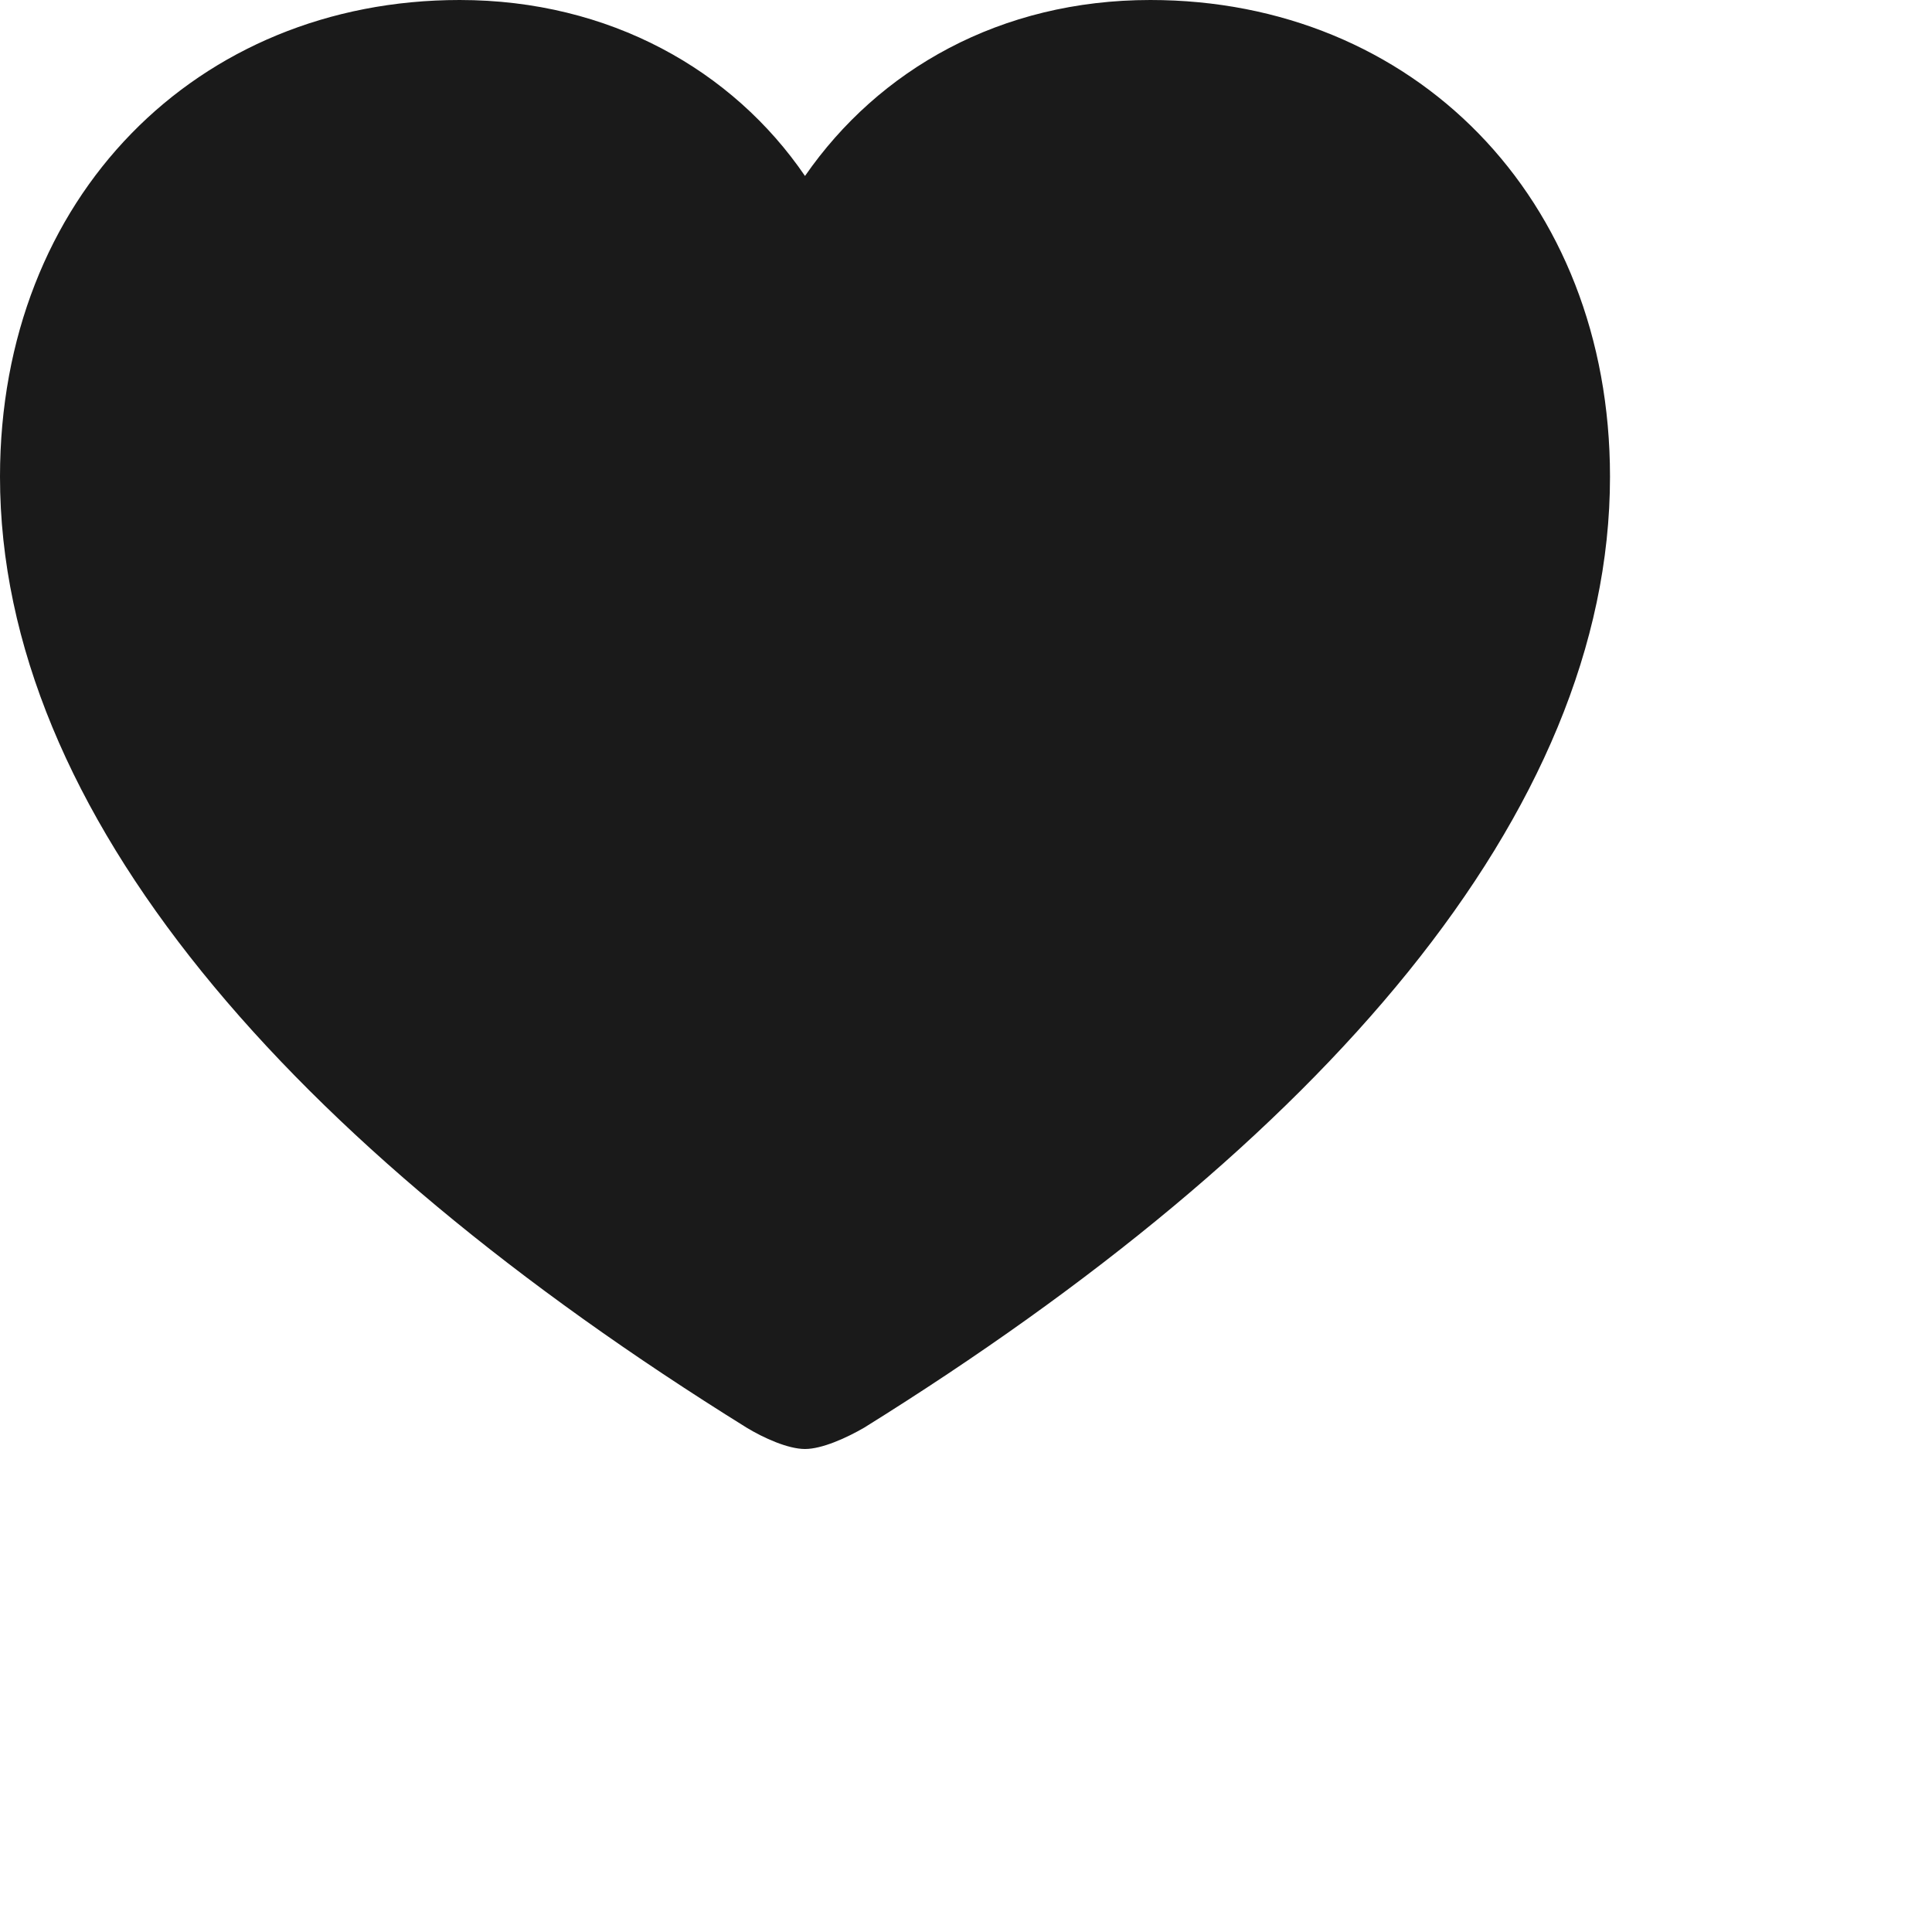
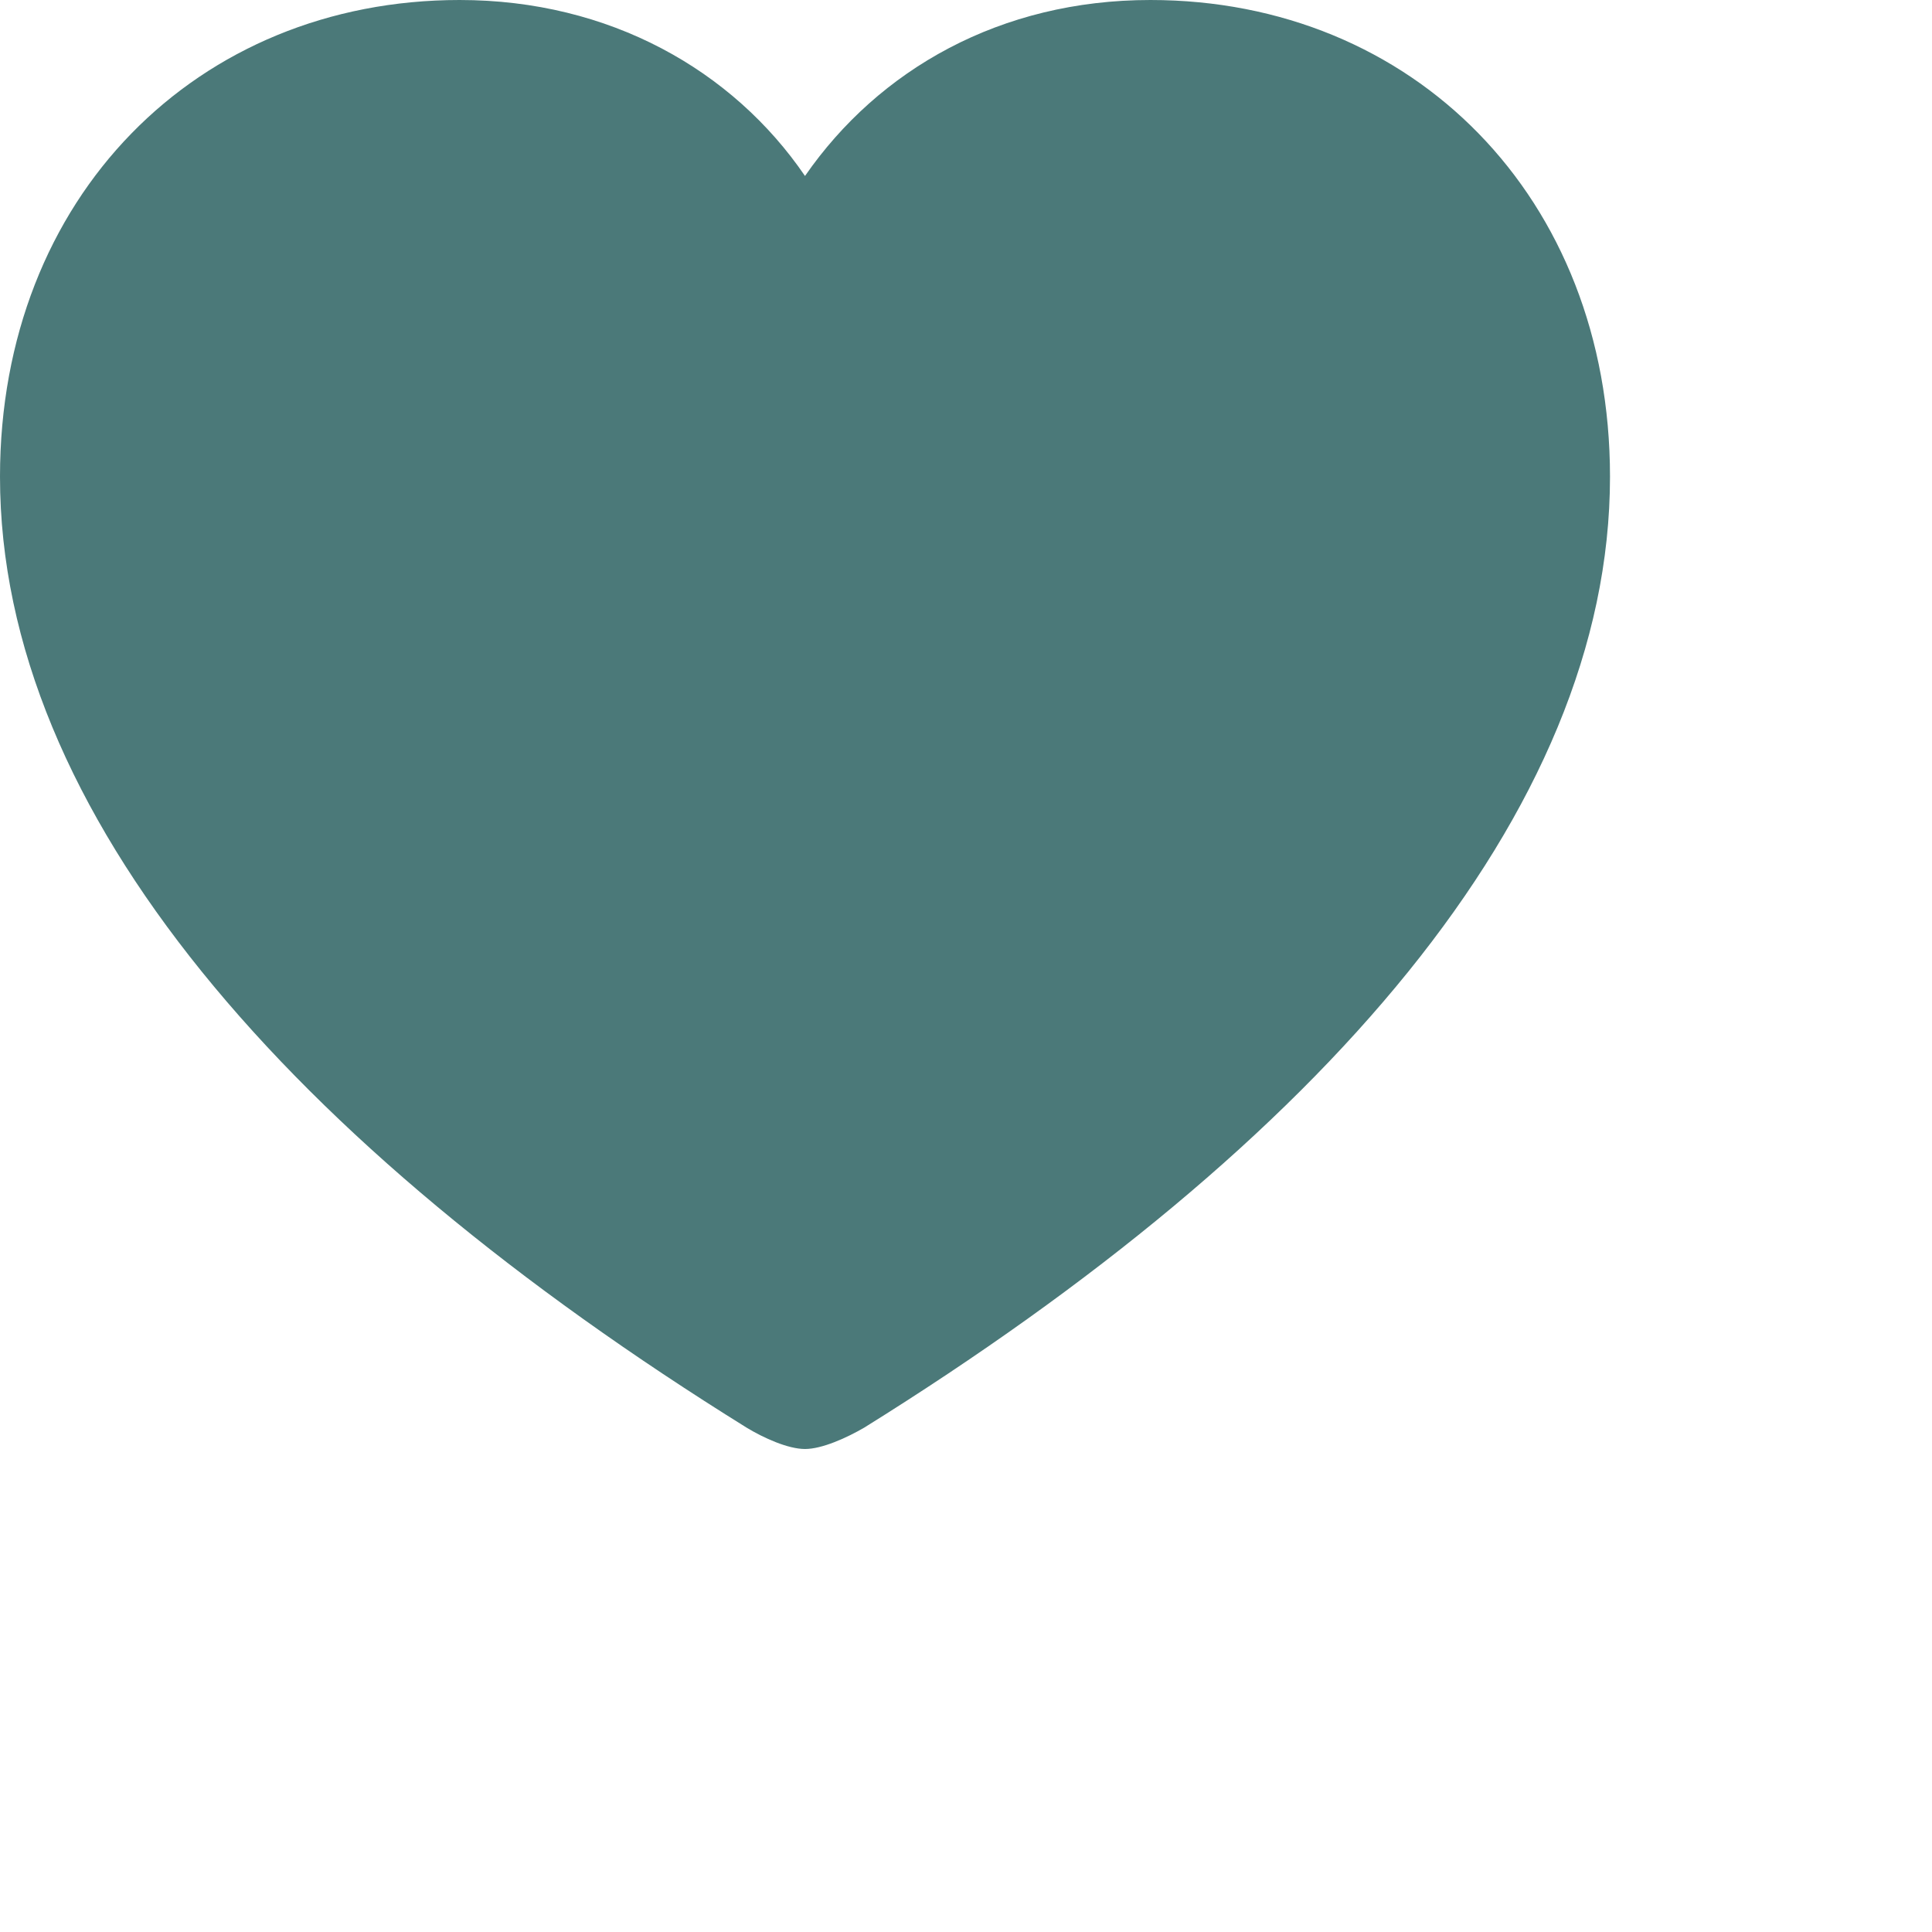
<svg xmlns="http://www.w3.org/2000/svg" width="24" height="24" viewBox="0 0 24 24" fill="none">
-   <path fill-rule="evenodd" clip-rule="evenodd" d="M10.735 17.735C10.514 17.863 10.211 18 10 18C9.789 18 9.486 17.863 9.275 17.735C3.595 14.206 0 10.098 0 5.922C0 2.451 2.447 0 5.71 0C7.573 0 9.104 0.873 10 2.186C10.916 0.863 12.427 0 14.29 0C17.553 0 20 2.451 20 5.922C20 10.098 16.405 14.206 10.735 17.735Z" fill="#1A1A1A" />
+   <path fill-rule="evenodd" clip-rule="evenodd" d="M10.735 17.735C10.514 17.863 10.211 18 10 18C9.789 18 9.486 17.863 9.275 17.735C3.595 14.206 0 10.098 0 5.922C0 2.451 2.447 0 5.71 0C7.573 0 9.104 0.873 10 2.186C10.916 0.863 12.427 0 14.29 0C17.553 0 20 2.451 20 5.922C20 10.098 16.405 14.206 10.735 17.735Z" fill="rgb(75, 121, 121)" />
</svg>
